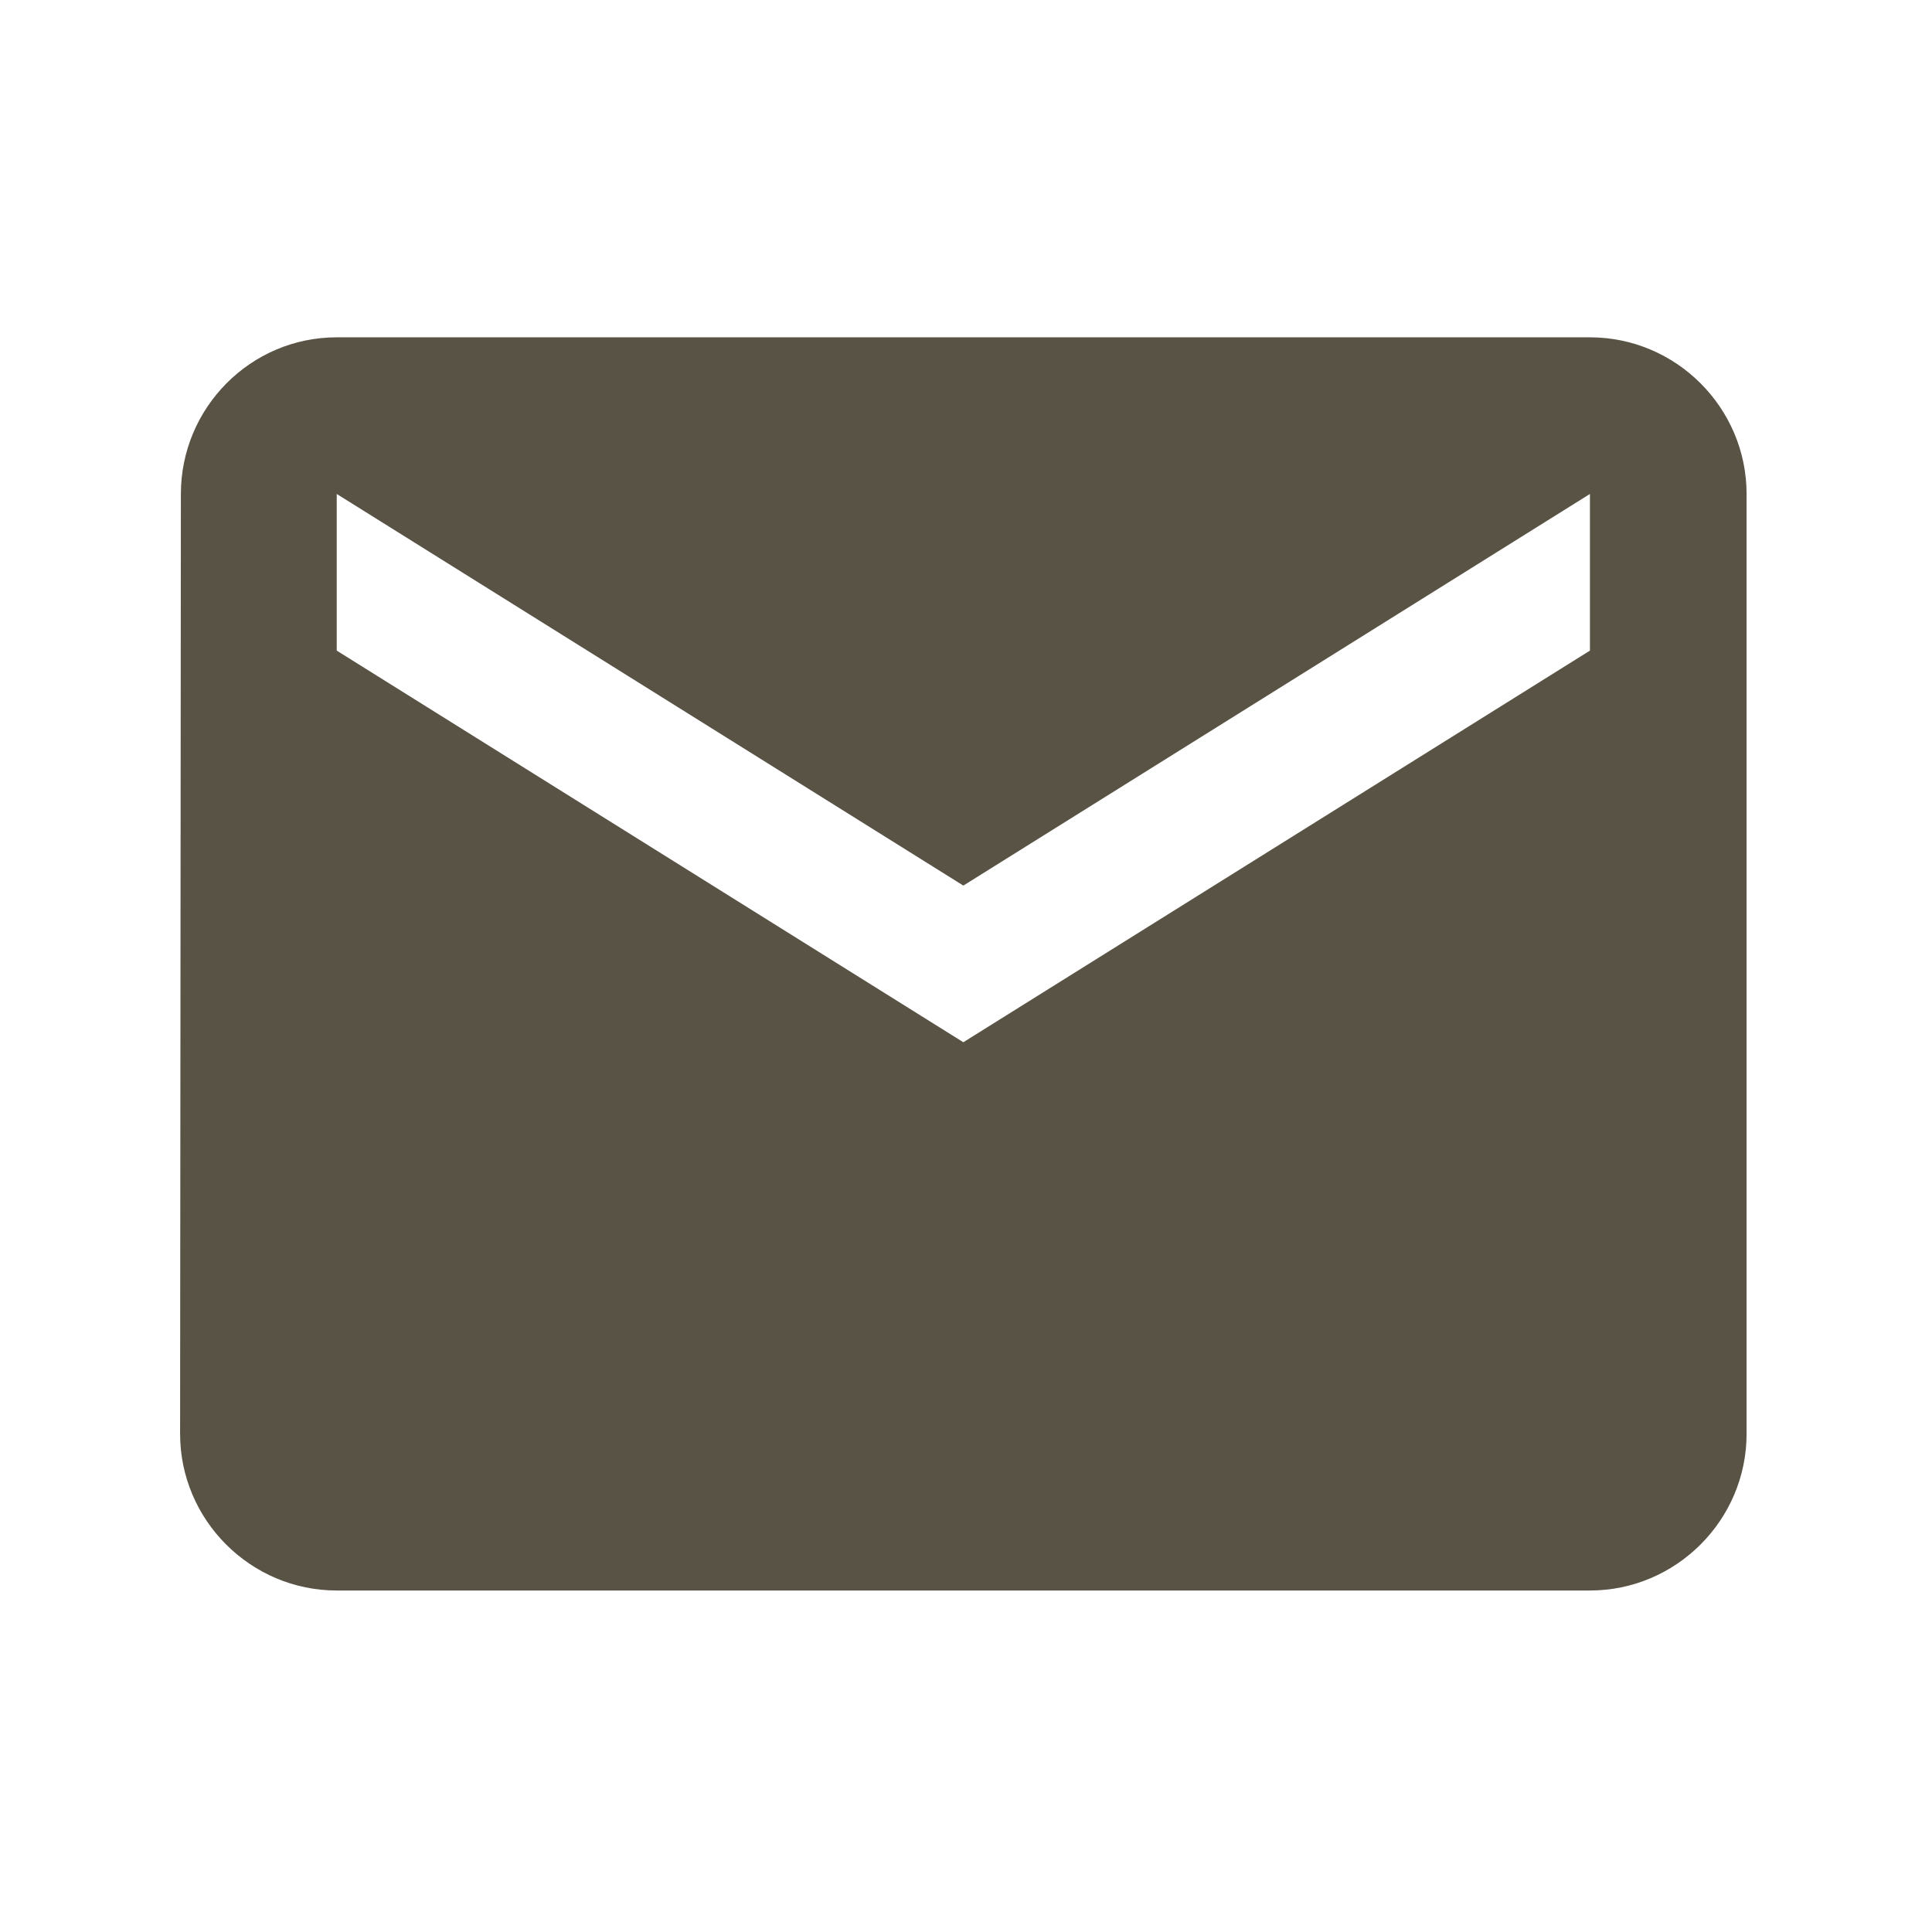
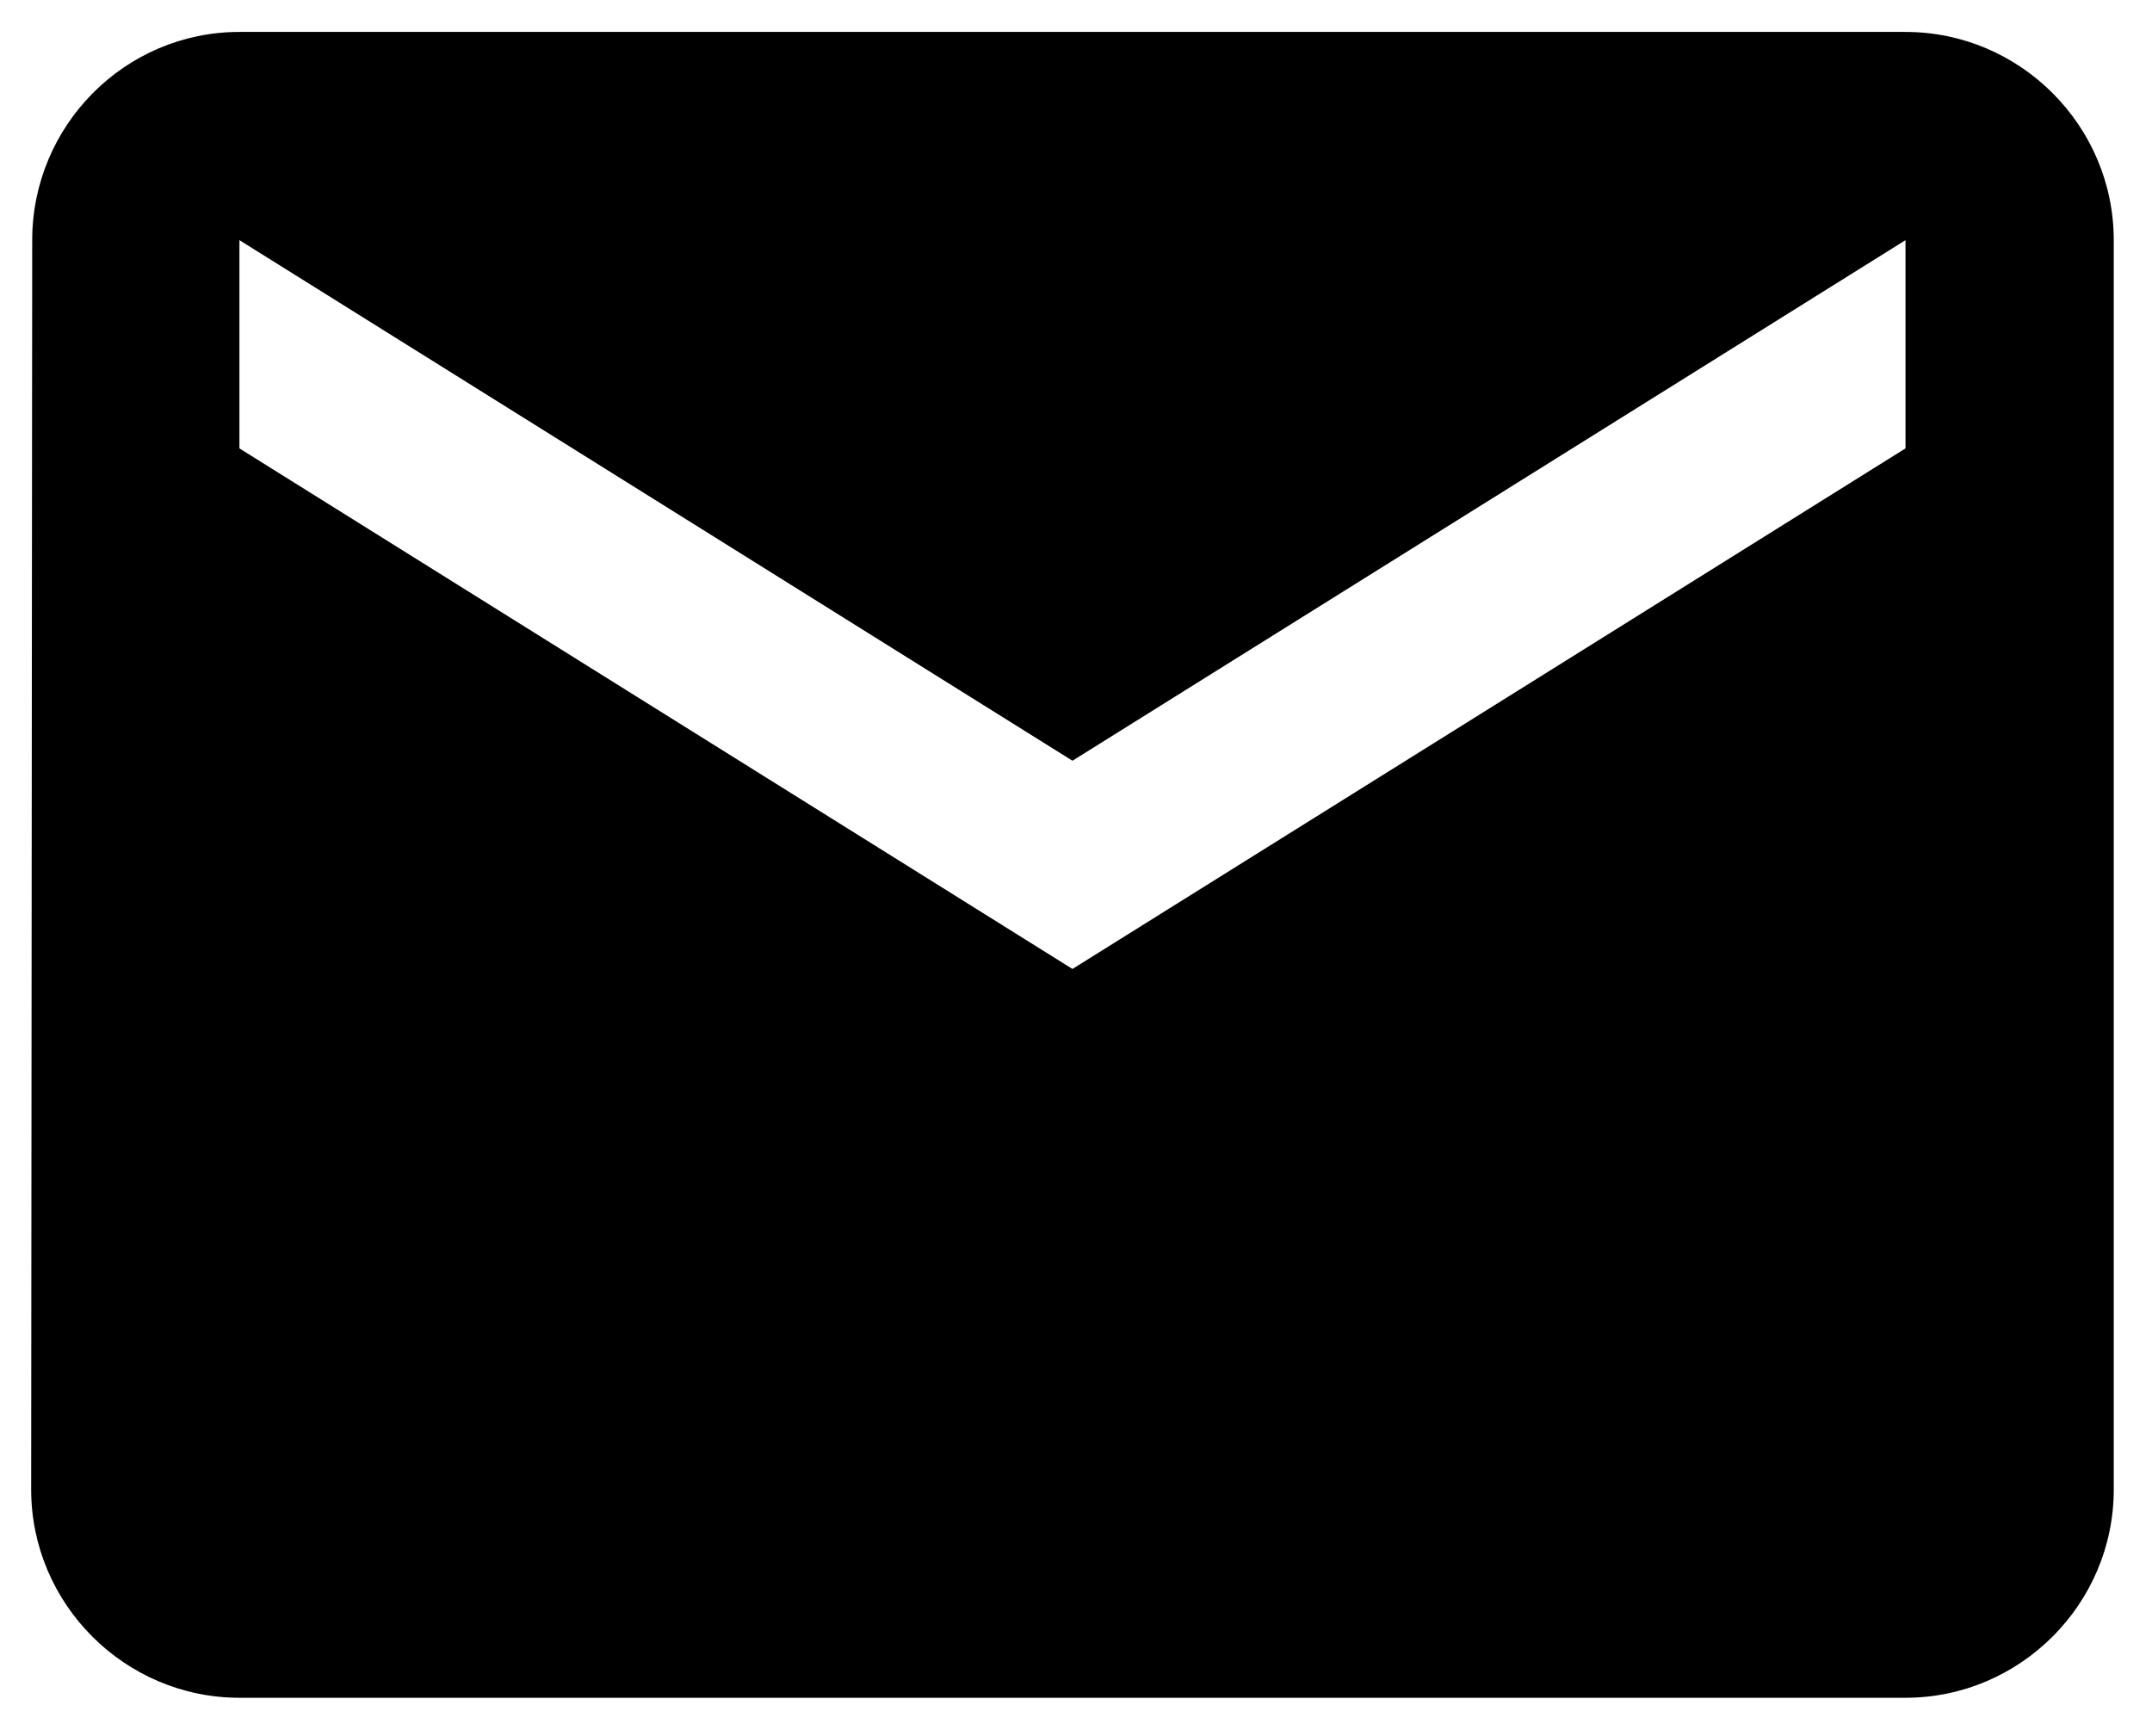
- <svg xmlns="http://www.w3.org/2000/svg" width="37" height="37" viewBox="0 0 37 37" fill="none">
-   <path d="M30.449 6.46H6.449C4.799 6.46 3.464 7.81 3.464 9.46L3.449 27.46C3.449 29.11 4.799 30.46 6.449 30.46H30.449C32.099 30.46 33.449 29.11 33.449 27.46V9.46C33.449 7.81 32.099 6.46 30.449 6.46ZM30.449 12.46L18.449 19.96L6.449 12.46V9.46L18.449 16.96L30.449 9.46V12.46Z" fill="#595345" />
+ <svg xmlns="http://www.w3.org/2000/svg" width="31" height="25" viewBox="0 0 31 25" fill="none">
+   <path d="M27.449 0.46H3.449C1.799 0.46 0.464 1.81 0.464 3.46L0.449 21.46C0.449 23.11 1.799 24.46 3.449 24.46H27.449C29.099 24.46 30.449 23.11 30.449 21.46V3.46C30.449 1.81 29.099 0.46 27.449 0.46ZM27.449 6.46L15.449 13.96L3.449 6.46V3.46L15.449 10.96L27.449 3.46V6.46Z" fill="black" />
</svg>
